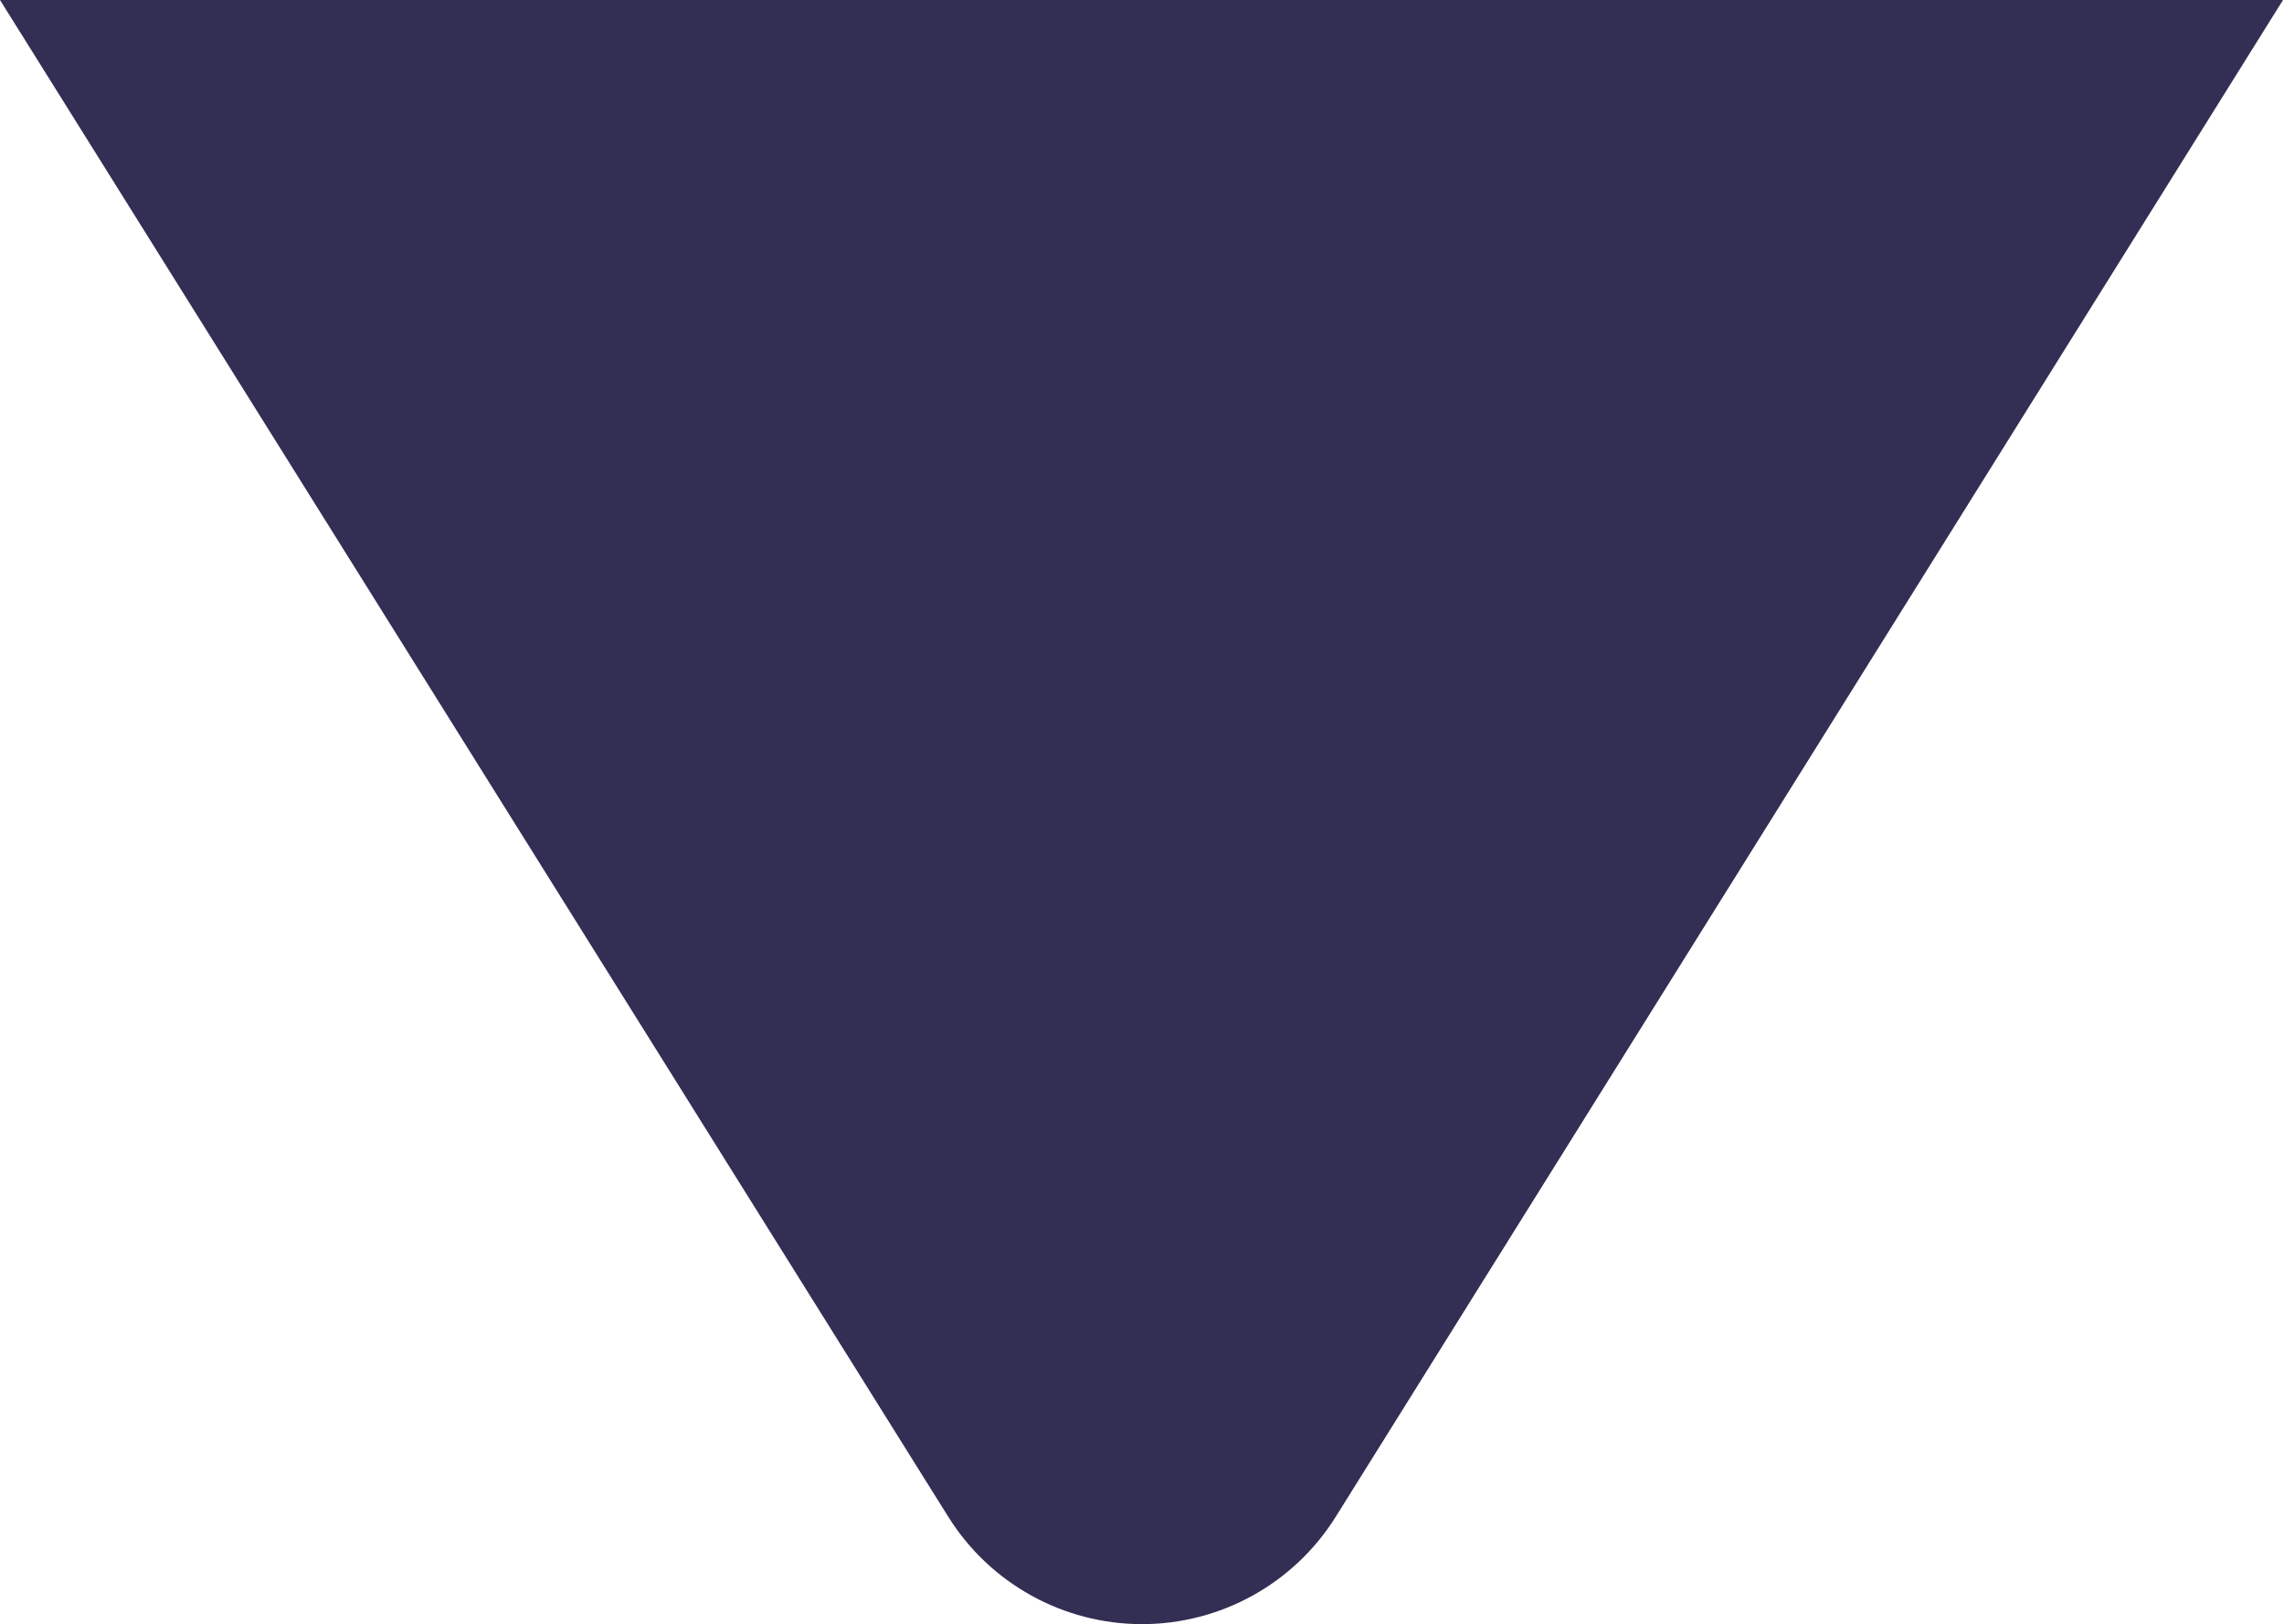
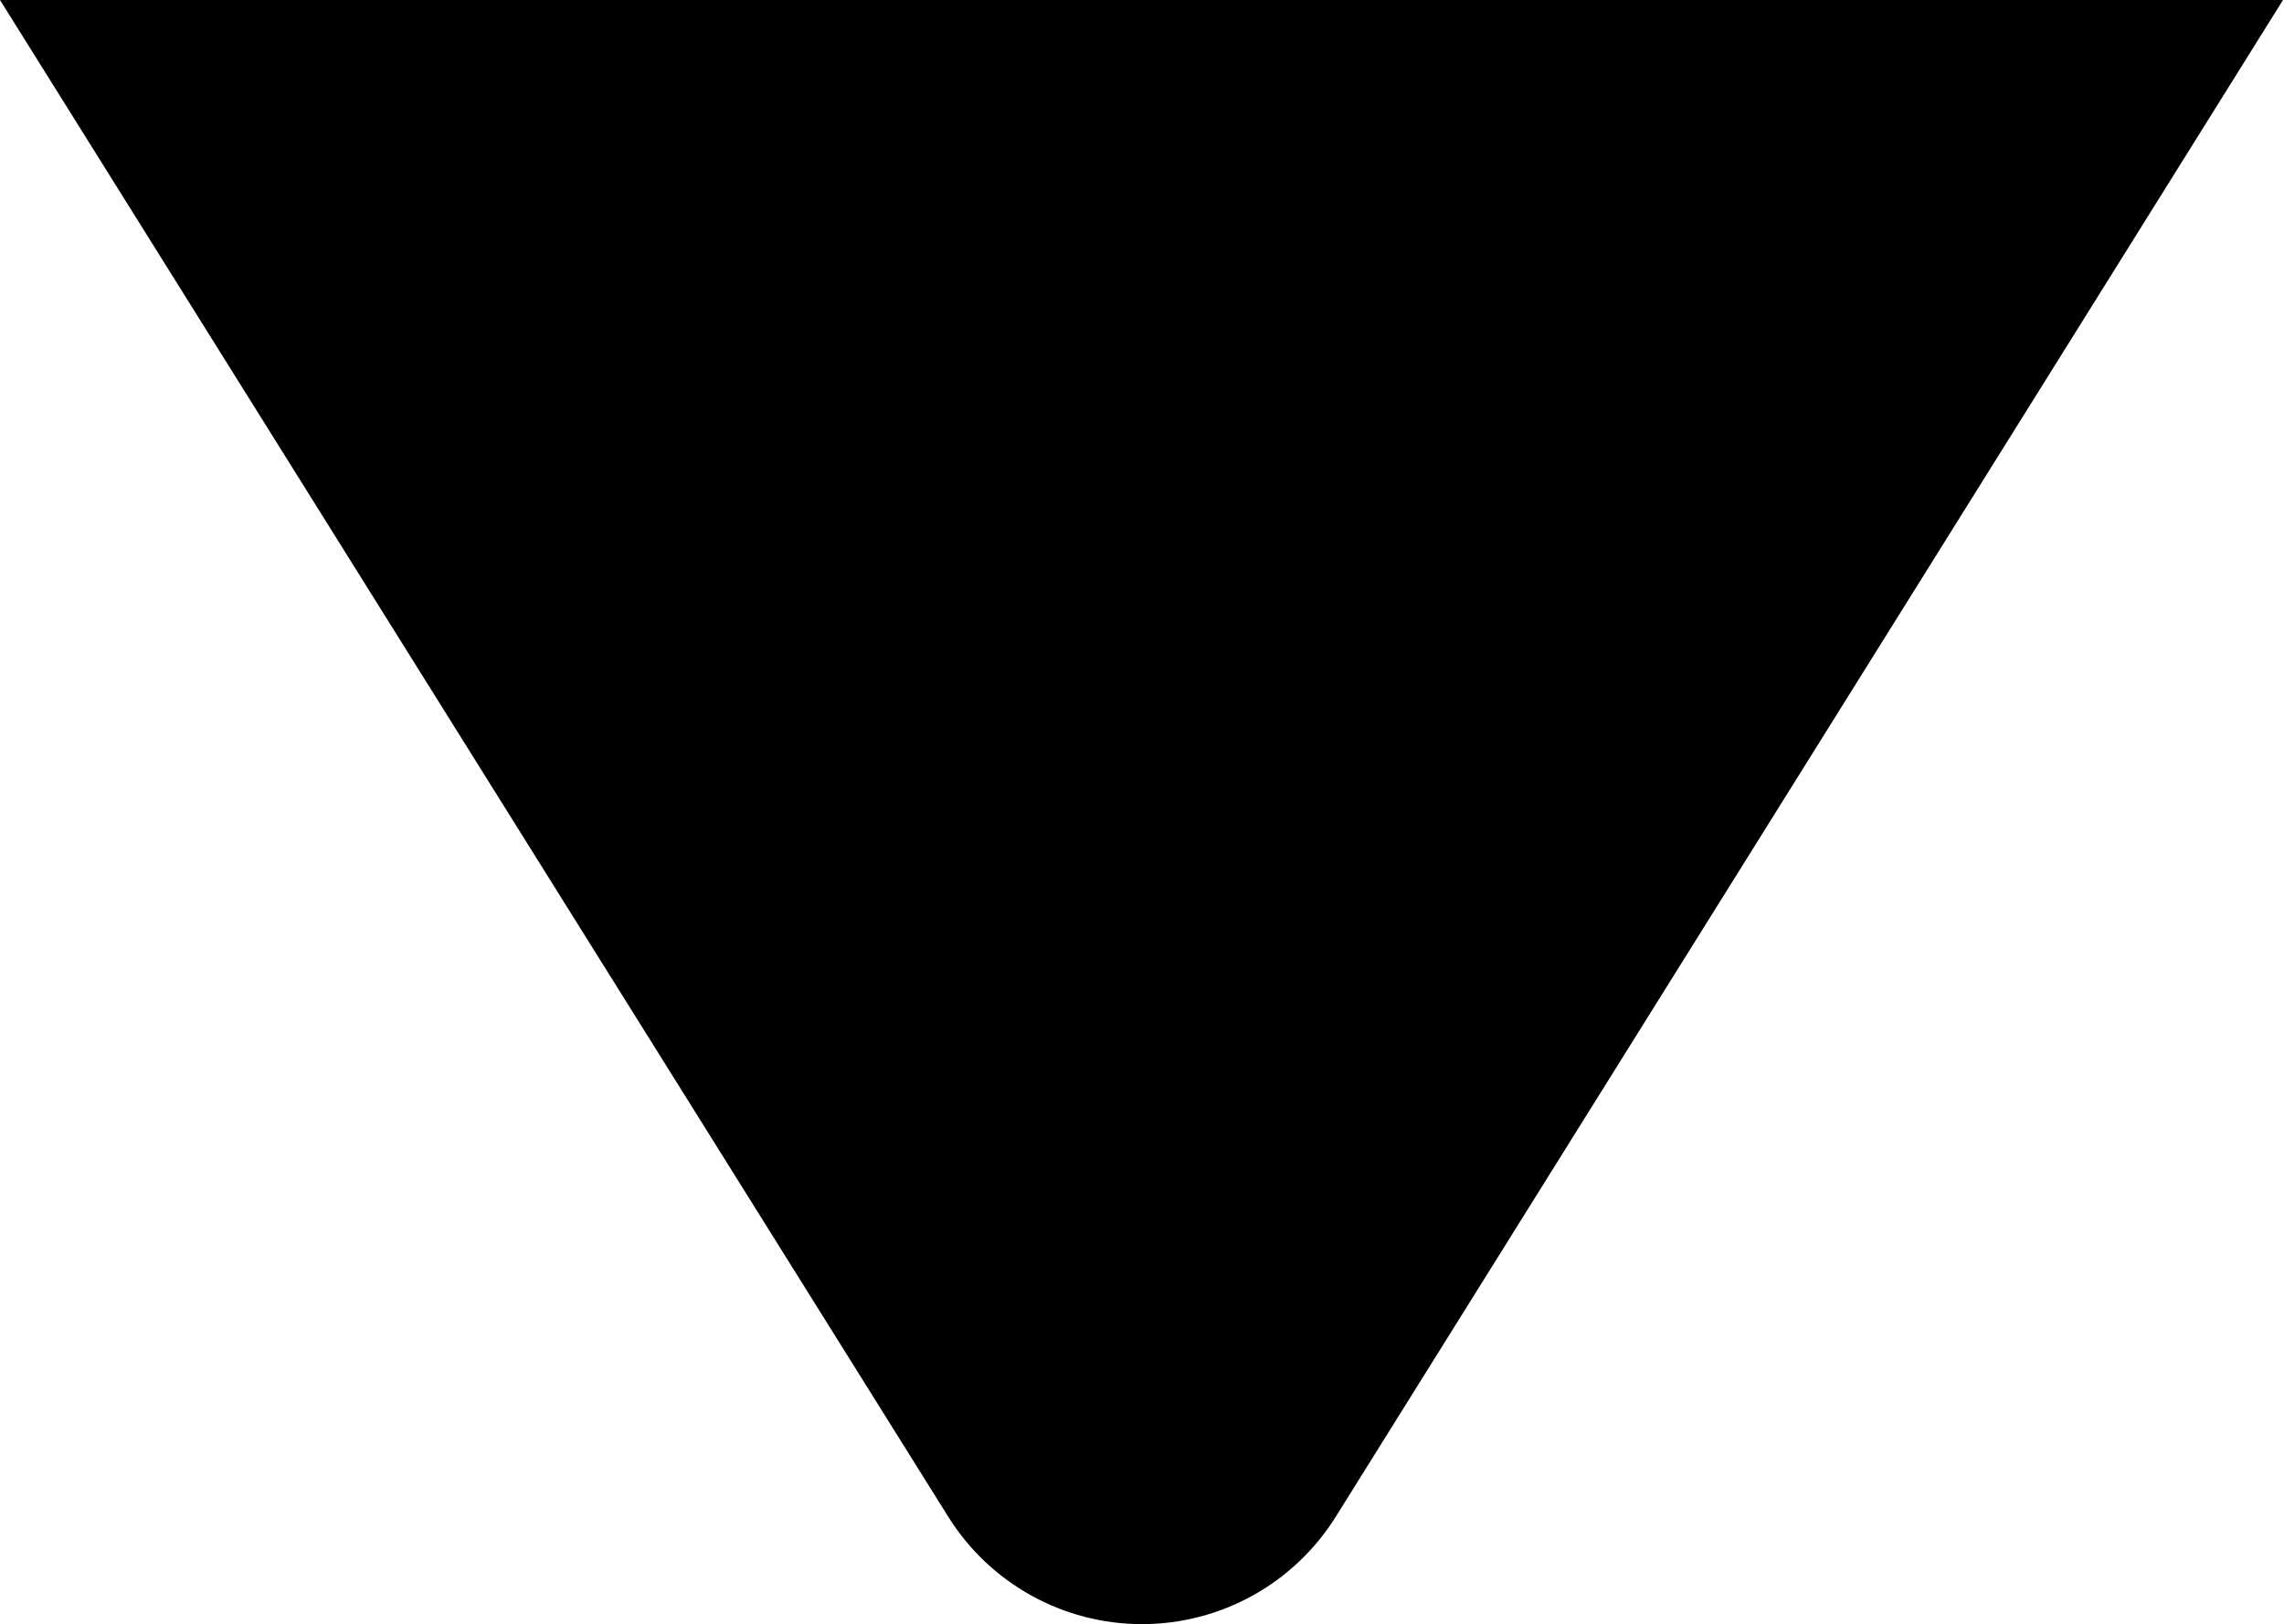
- <svg xmlns="http://www.w3.org/2000/svg" id="Layer_1" data-name="Layer 1" viewBox="0 0 46.29 32.92">
-   <defs>
-     <style>.cls-1{fill:#332e54;}</style>
-   </defs>
-   <path class="cls-1" d="M27.8,39.8a4.63,4.63,0,0,1-7.85,0L.73,9.05H47Z" transform="translate(-0.73 -9.05)" />
+ <svg xmlns="http://www.w3.org/2000/svg" viewBox="0 0 46.29 32.92" fill="none">
+   <path class="cls-1" d="M27.8,39.8a4.63,4.63,0,0,1-7.85,0L.73,9.05H47Z" transform="translate(-0.73 -9.05)" fill="currentColor" />
</svg>
